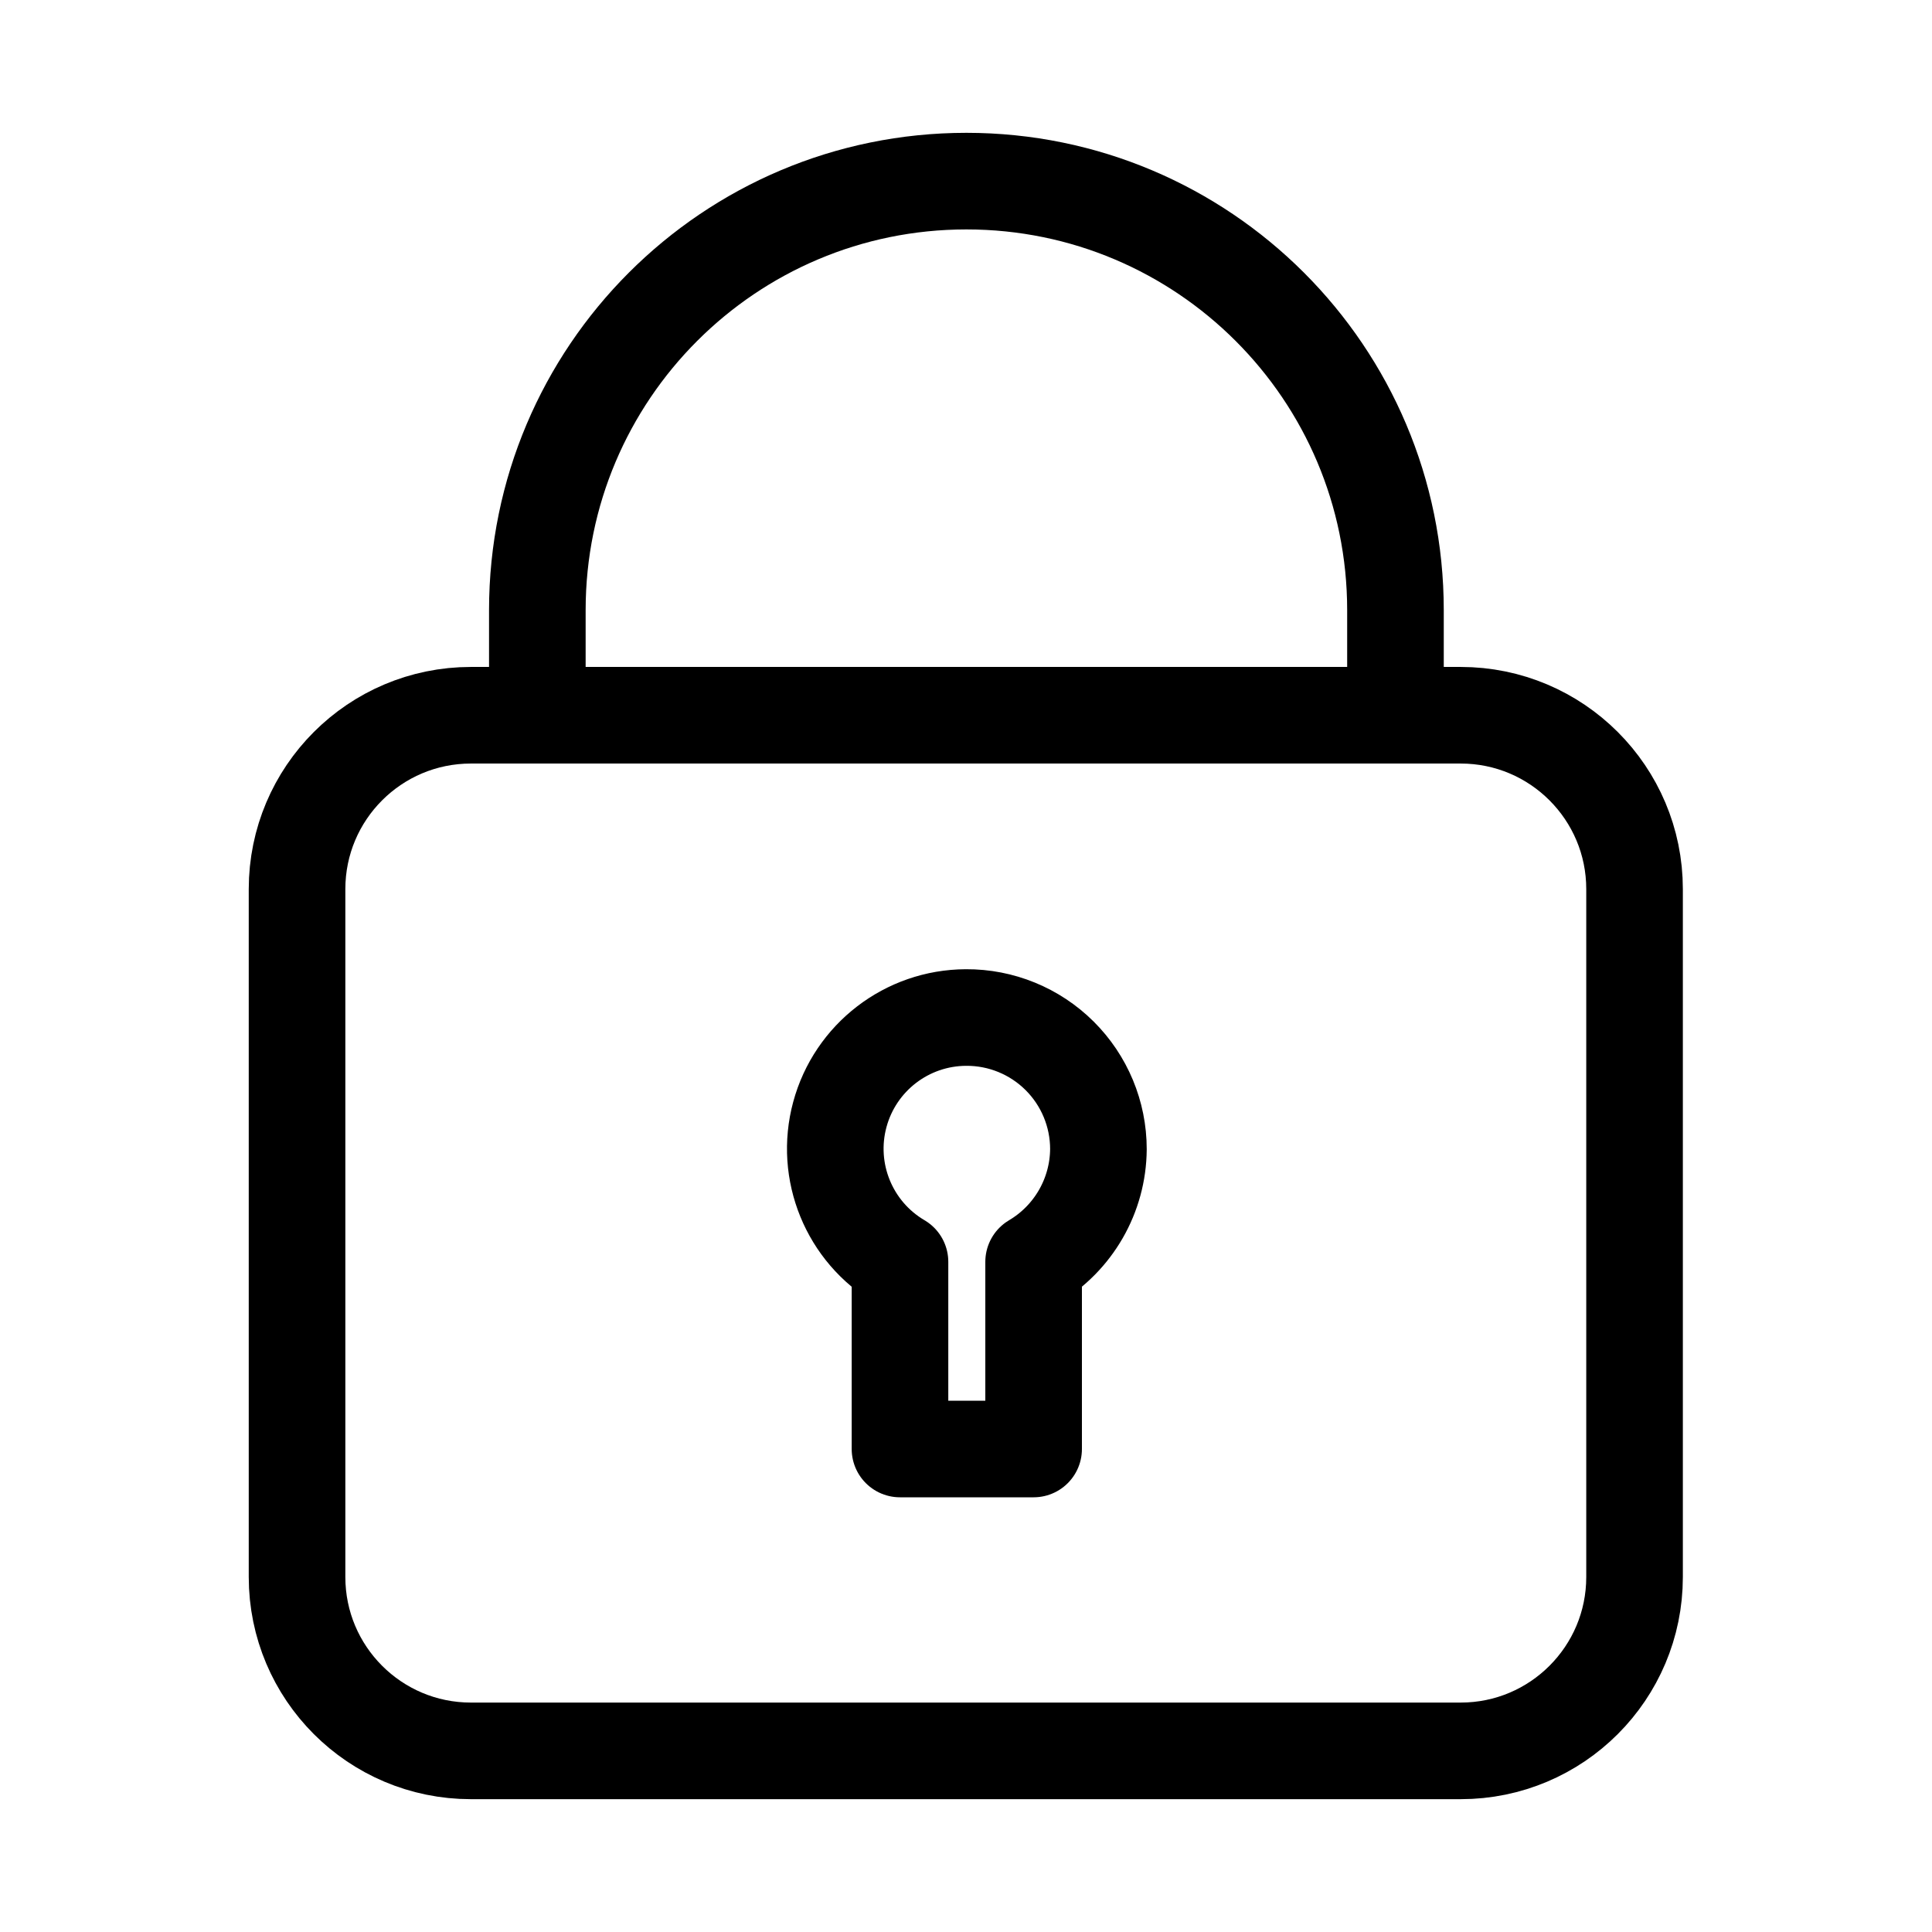
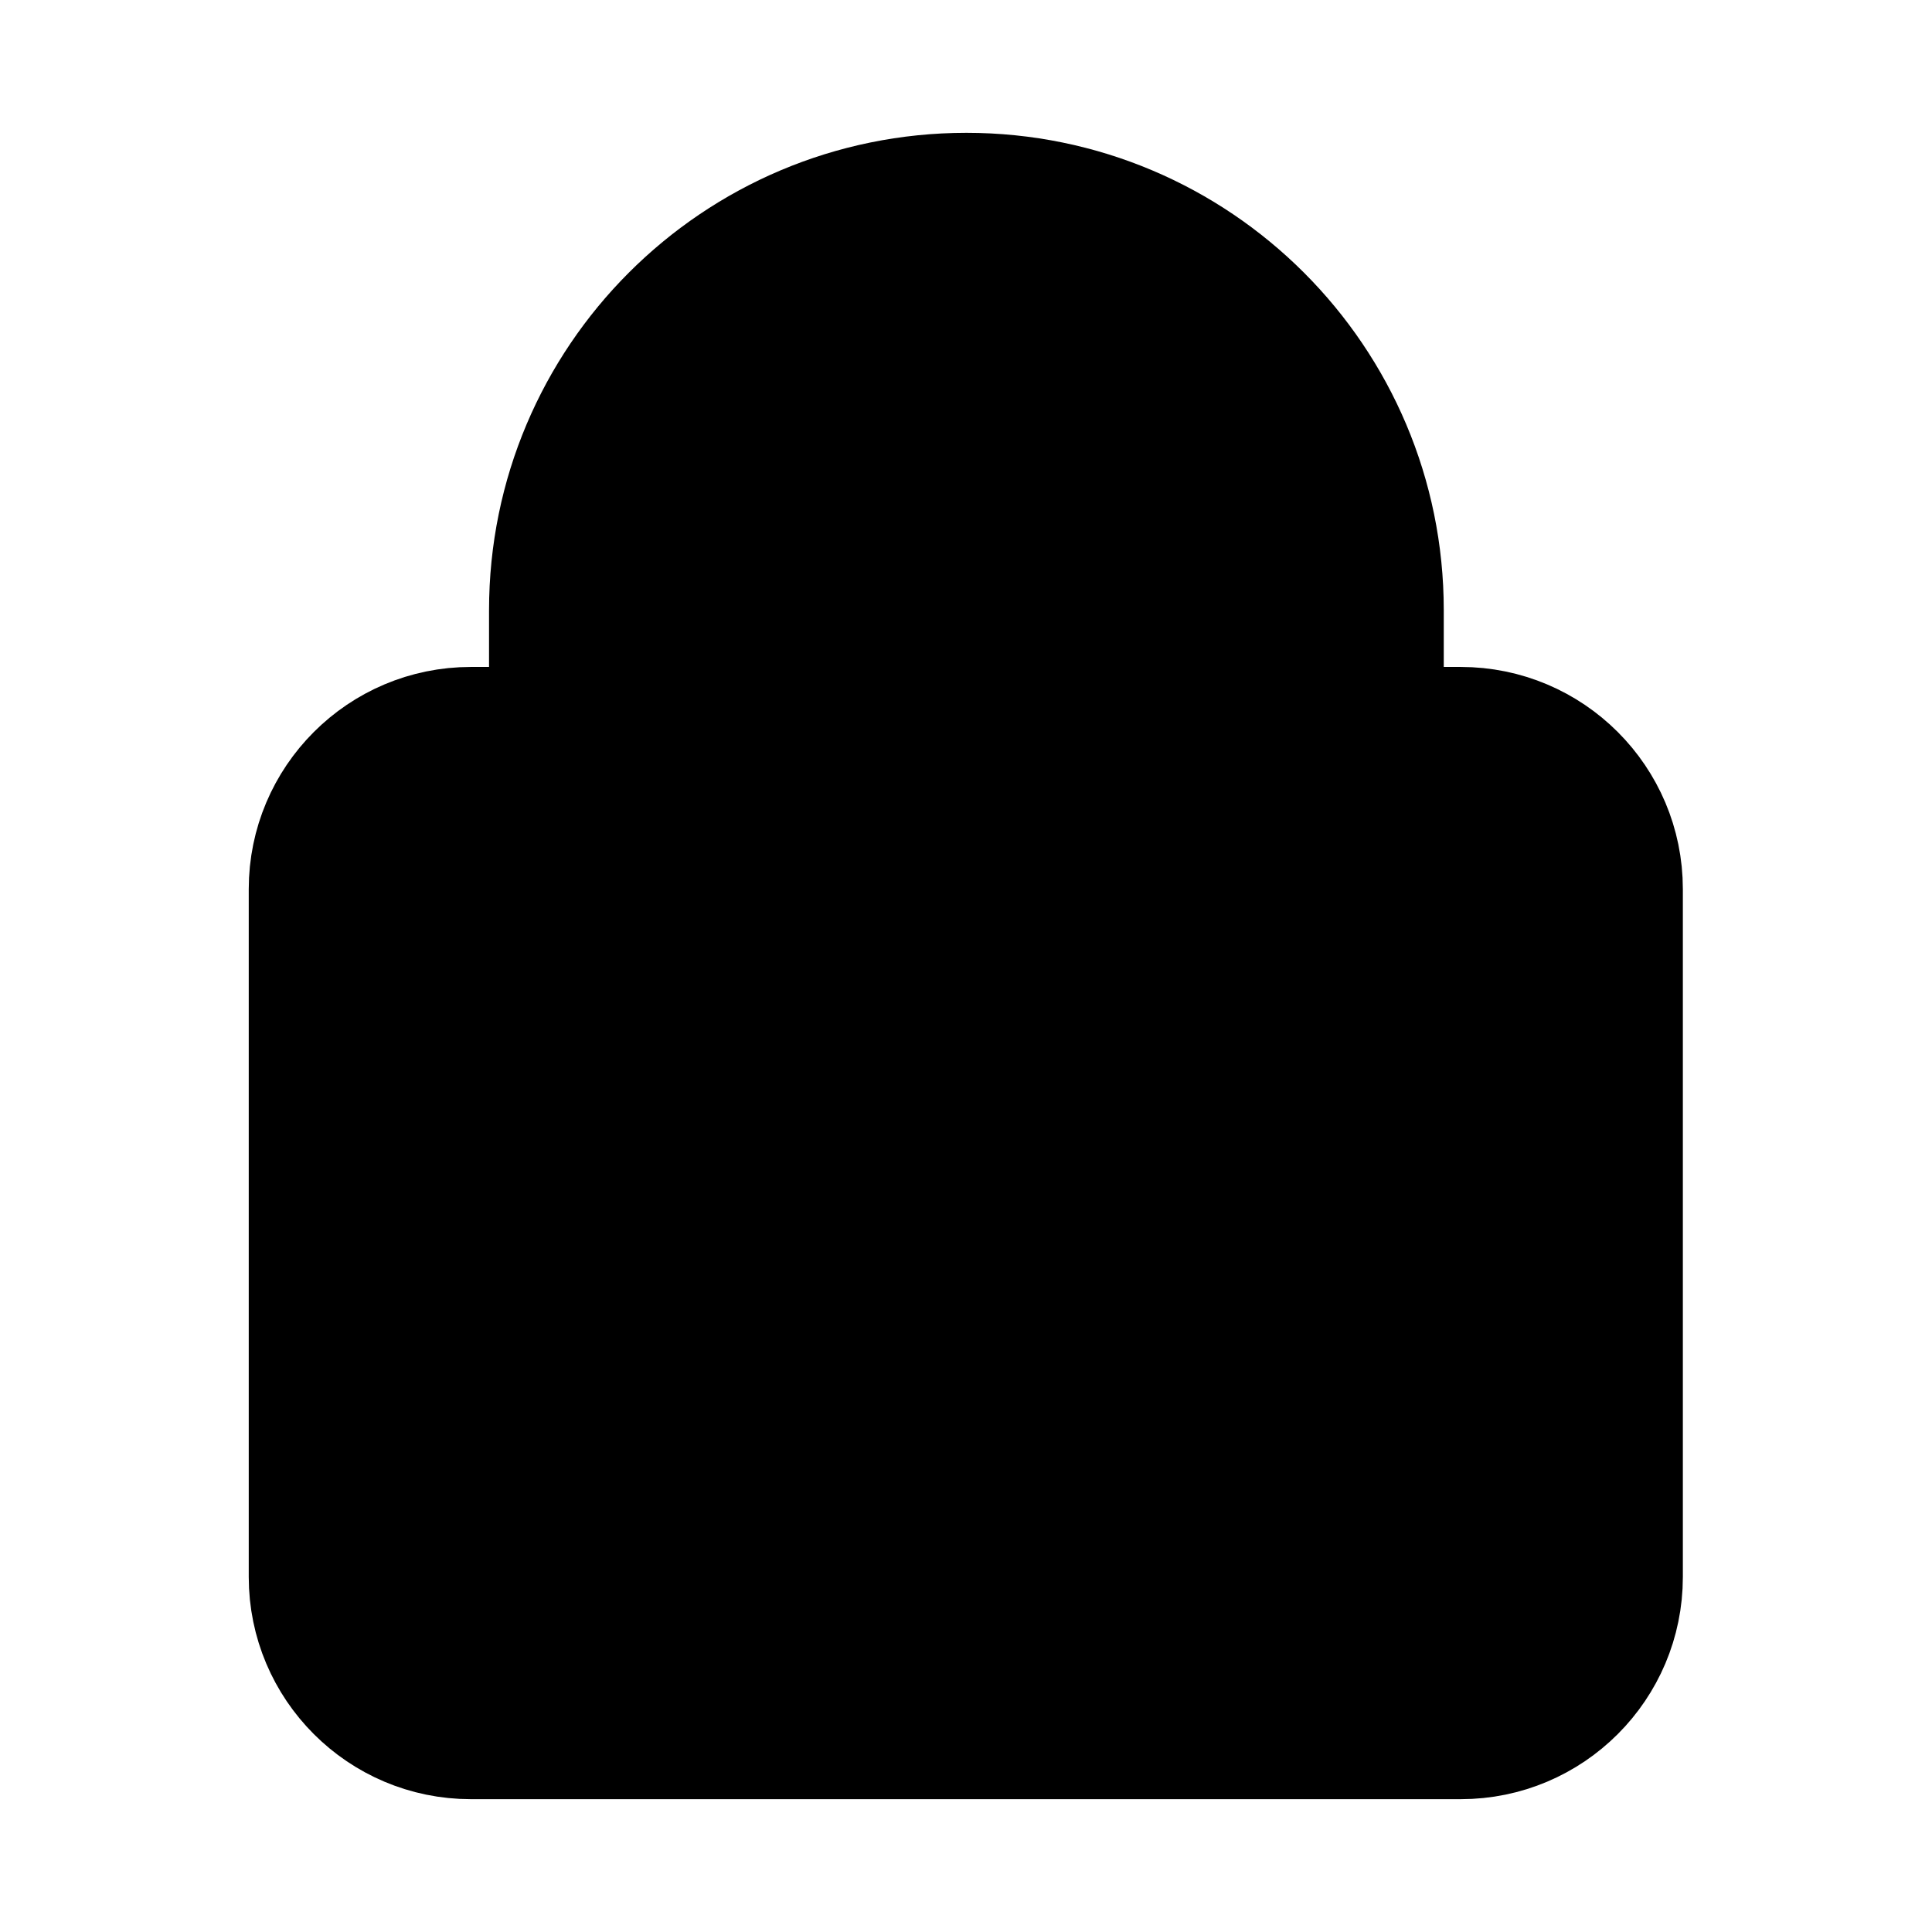
<svg xmlns="http://www.w3.org/2000/svg" width="800px" height="800px" viewBox="0 0 48 48" fill="#000000" stroke="#000000" stroke-width="2.4">
  <g id="SVGRepo_bgCarrier" stroke-width="0" />
  <g id="SVGRepo_tracerCarrier" stroke-linecap="round" stroke-linejoin="round" />
  <g id="SVGRepo_iconCarrier">
    <defs>
      <style>.a{fill:none;stroke:#000000;stroke-linecap:round;stroke-linejoin:round;}</style>
    </defs>
-     <path class="a" d="M24,25.28a3.26,3.26,0,0,0-1.64,6.07V36h3.32V31.35a3.28,3.28,0,0,0,1.61-2.8v0A3.27,3.27,0,0,0,24,25.28Z" />
-     <rect class="a" x="7.38" y="17.77" width="33.23" height="25.73" rx="4.32" />
-     <path class="a" d="M13.35,17.77V15.16a10.66,10.66,0,0,1,21.32,0v2.61" />
+     <path className="a" d="M24,25.28a3.26,3.26,0,0,0-1.64,6.07V36h3.32V31.35a3.28,3.28,0,0,0,1.61-2.8v0A3.27,3.27,0,0,0,24,25.28Z" />
+     <rect className="a" x="7.38" y="17.77" width="33.23" height="25.73" rx="4.32" />
+     <path className="a" d="M13.35,17.77V15.16a10.66,10.66,0,0,1,21.32,0v2.61" />
  </g>
</svg>
